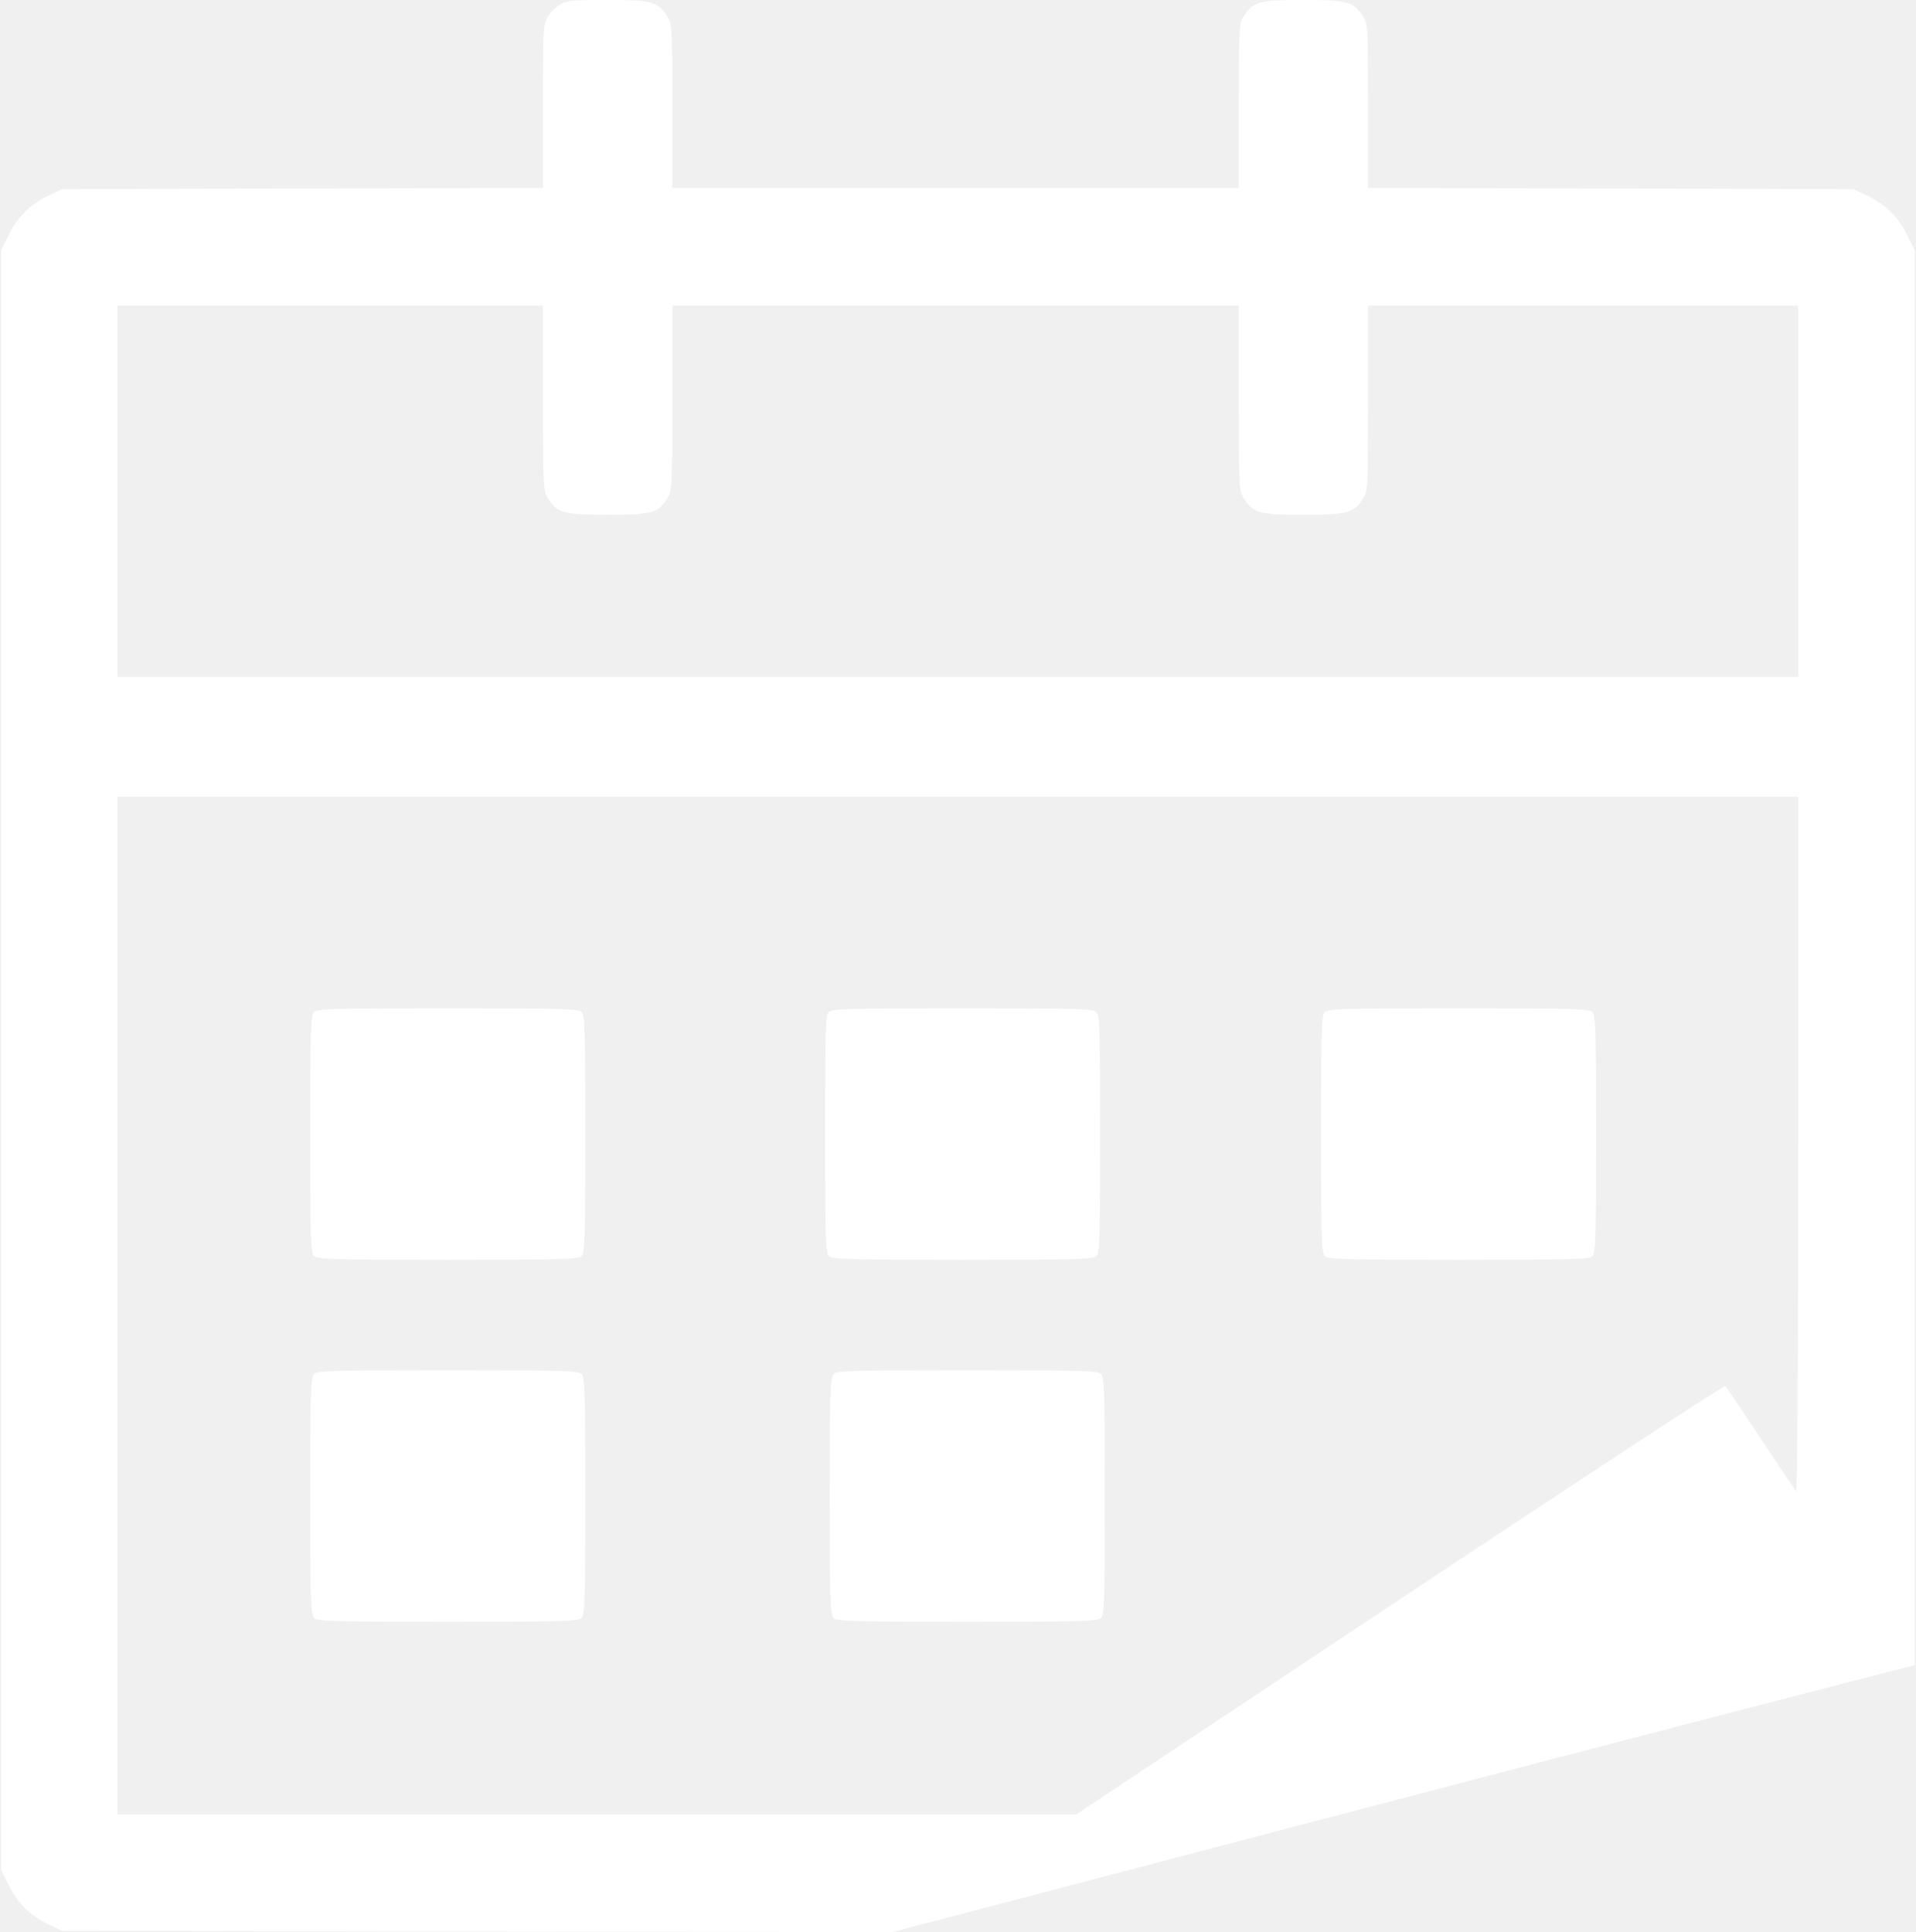
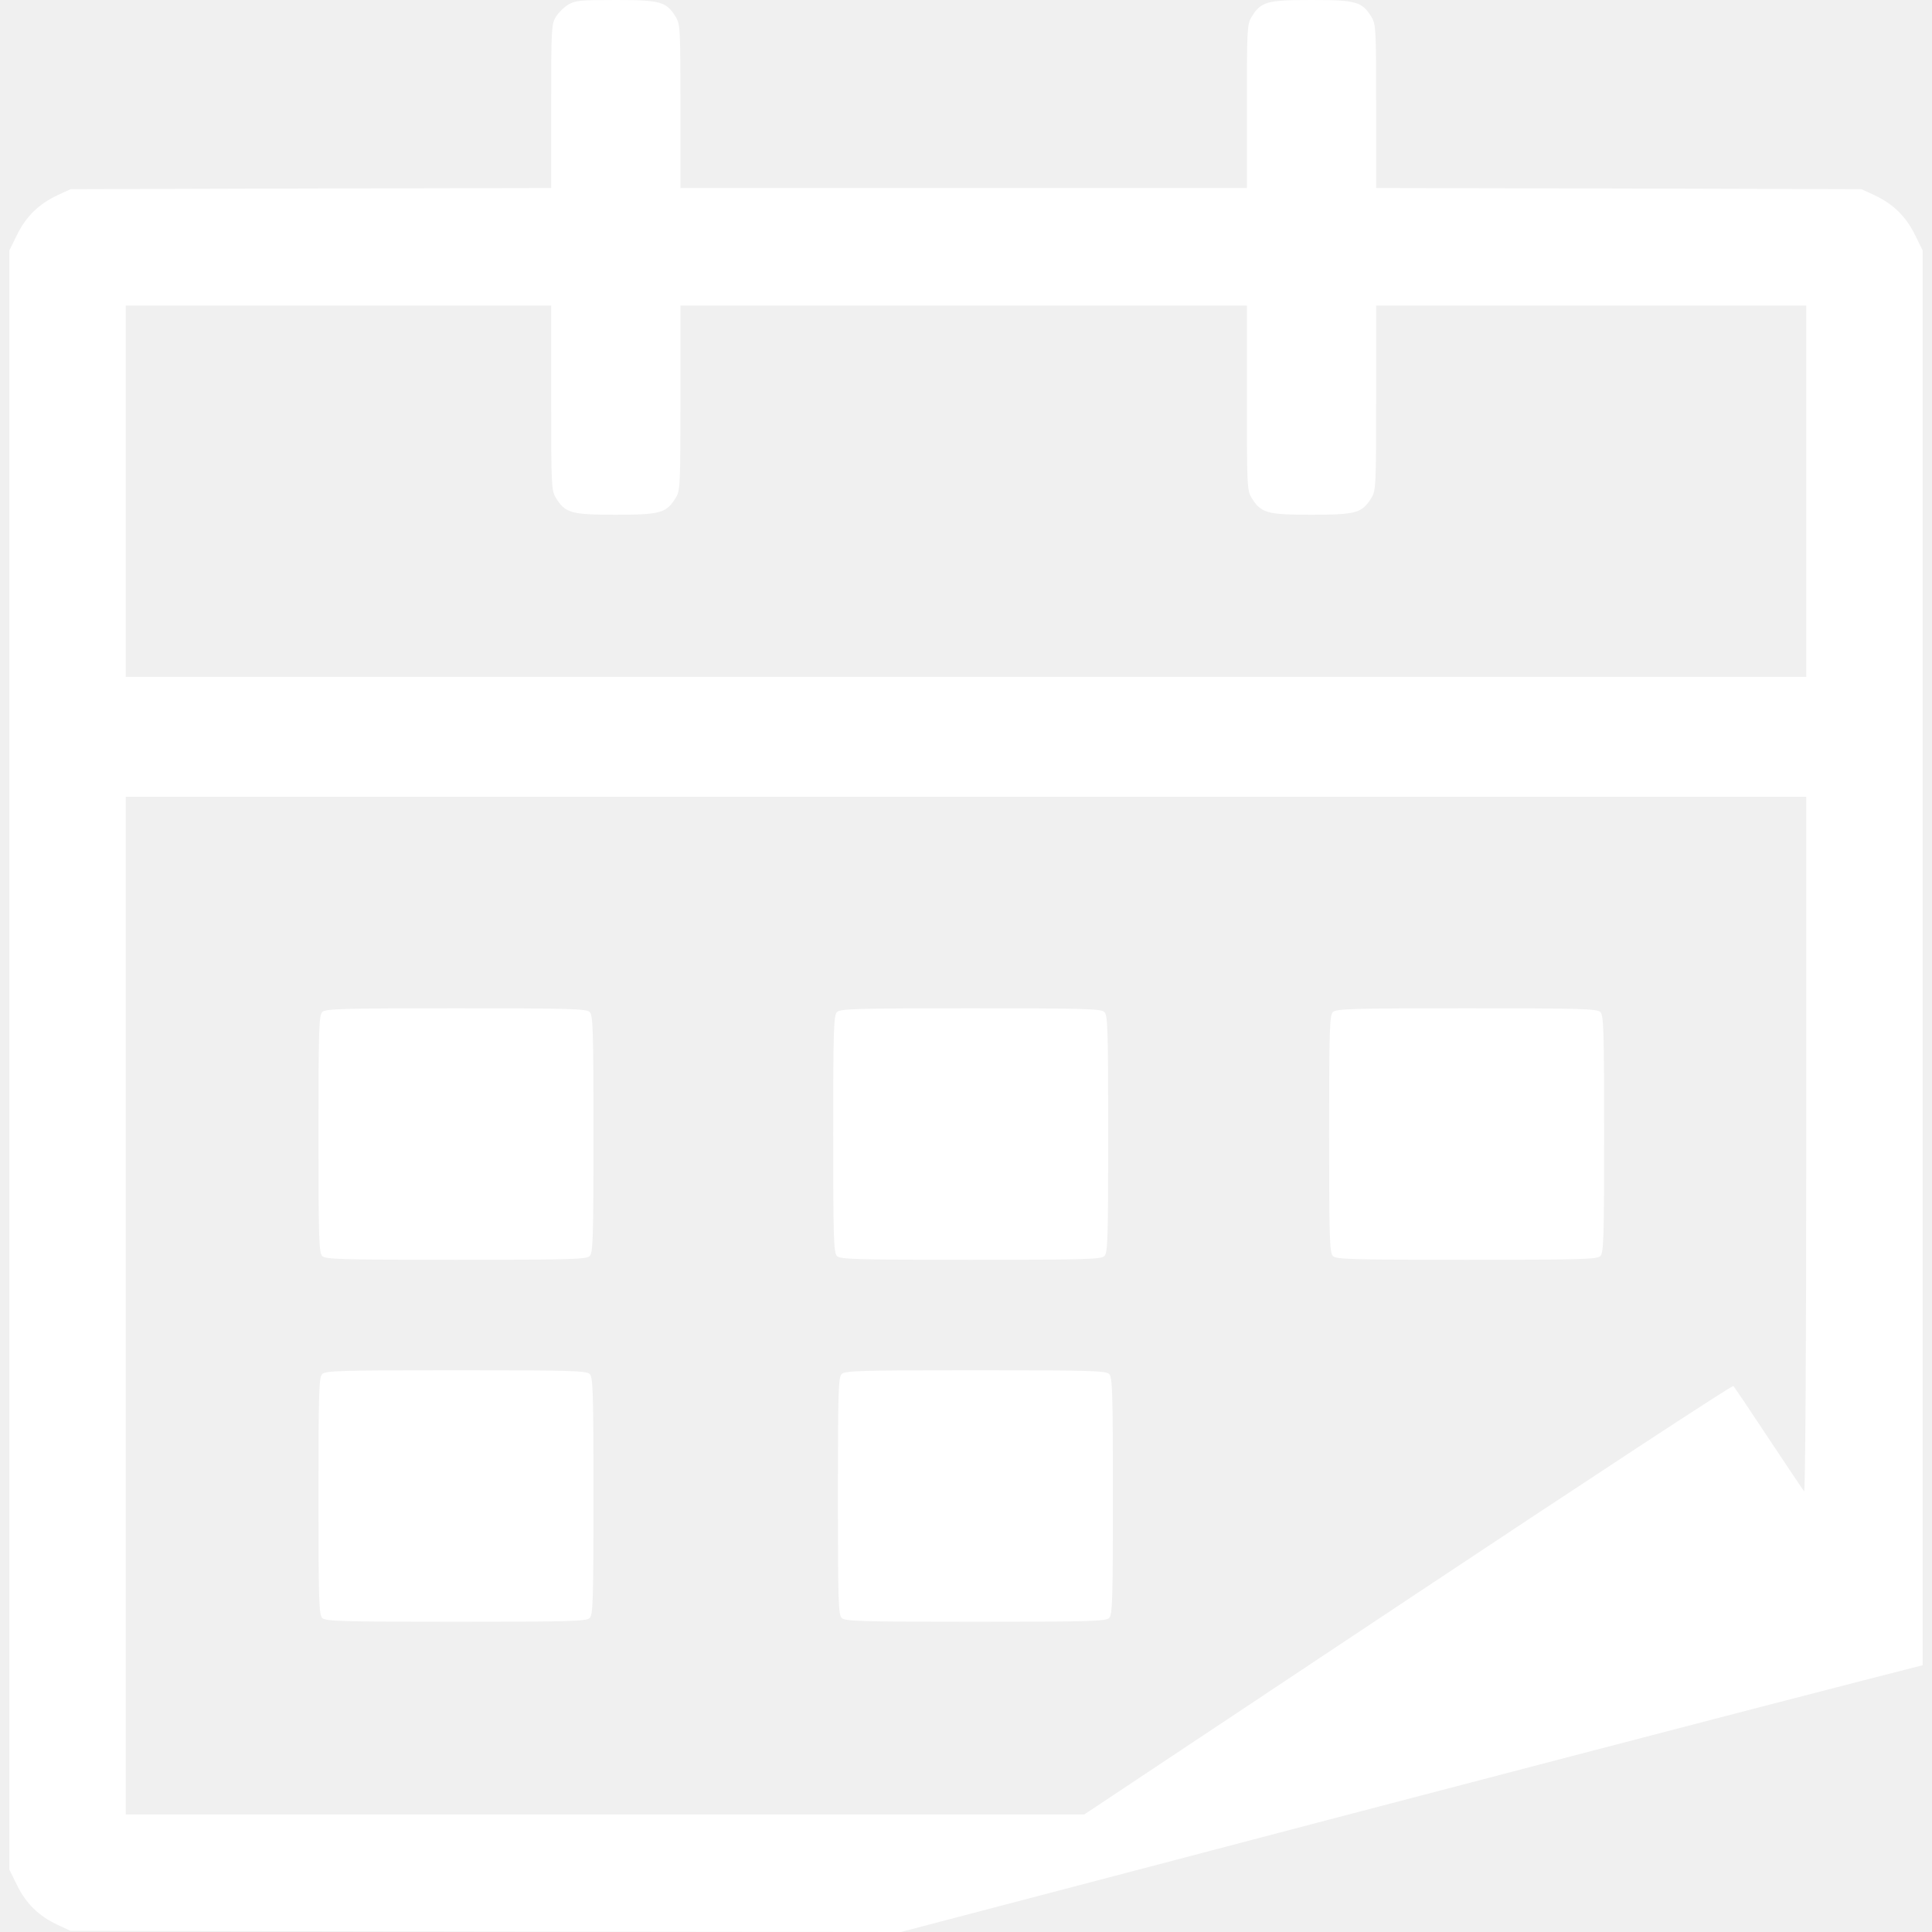
- <svg xmlns="http://www.w3.org/2000/svg" version="1.0" width="815pt" height="822pt" viewBox="0 0 815 822" preserveAspectRatio="xMidYMid meet">
+ <svg xmlns="http://www.w3.org/2000/svg" version="1.0" width="18pt" height="18pt" viewBox="0 0 815 822" preserveAspectRatio="xMidYMid meet">
  <g transform="translate(0,822) scale(0.1,-0.1)" fill="#FFFFFF" stroke="none">
    <path d="M2382 8200 c-18 -11 -41 -34 -52 -52 -19 -31 -20 -51 -20 -380 l0 -348 -1022 -2 -1023 -3 -56 -26 c-79 -37 -133 -90 -171 -167 l-33 -67 0 -3445 0 -3445 33 -67 c38 -77 92 -130 171 -167 l56 -26 1766 -3 1767 -2 953 250 c1139 300 2795 732 3144 821 l250 64 0 3010 0 3010 -33 67 c-38 77 -92 130 -171 167 l-56 26 -1032 3 -1033 2 0 348 c0 329 -1 349 -20 380 -40 65 -65 72 -255 72 -190 0 -215 -7 -255 -72 -19 -31 -20 -51 -20 -380 l0 -348 -1205 0 -1205 0 0 348 c0 329 -1 349 -20 380 -40 65 -65 72 -255 72 -152 0 -173 -2 -203 -20z m-72 -1672 c0 -375 1 -395 20 -426 40 -65 65 -72 255 -72 190 0 215 7 255 72 19 31 20 51 20 426 l0 392 1205 0 1205 0 0 -392 c0 -375 1 -395 20 -426 40 -65 65 -72 255 -72 190 0 215 7 255 72 19 31 20 51 20 426 l0 392 915 0 915 0 0 -790 0 -790 -3575 0 -3575 0 0 790 0 790 905 0 905 0 0 -392z m5340 -3180 c0 -848 -4 -1478 -9 -1473 -5 6 -73 107 -151 225 -78 118 -146 219 -150 223 -4 5 -627 -404 -1384 -907 l-1378 -916 -2039 0 -2039 0 0 2165 0 2165 3575 0 3575 0 0 -1482z" />
    <path d="M1336 3914 c-14 -14 -16 -75 -16 -519 0 -444 2 -505 16 -519 14 -14 79 -16 569 -16 490 0 555 2 569 16 14 14 16 75 16 519 0 444 -2 505 -16 519 -14 14 -79 16 -569 16 -490 0 -555 -2 -569 -16z" />
    <path d="M3526 3914 c-14 -14 -16 -75 -16 -519 0 -444 2 -505 16 -519 14 -14 79 -16 569 -16 490 0 555 2 569 16 14 14 16 75 16 519 0 444 -2 505 -16 519 -14 14 -79 16 -569 16 -490 0 -555 -2 -569 -16z" />
    <path d="M5636 3914 c-14 -14 -16 -75 -16 -519 0 -444 2 -505 16 -519 14 -14 79 -16 569 -16 490 0 555 2 569 16 14 14 16 75 16 519 0 444 -2 505 -16 519 -14 14 -79 16 -569 16 -490 0 -555 -2 -569 -16z" />
    <path d="M1336 2374 c-14 -14 -16 -75 -16 -519 0 -444 2 -505 16 -519 14 -14 79 -16 569 -16 490 0 555 2 569 16 14 14 16 75 16 519 0 444 -2 505 -16 519 -14 14 -79 16 -569 16 -490 0 -555 -2 -569 -16z" />
    <path d="M3546 2374 c-14 -14 -16 -75 -16 -519 0 -444 2 -505 16 -519 14 -14 79 -16 569 -16 490 0 555 2 569 16 14 14 16 75 16 519 0 444 -2 505 -16 519 -14 14 -79 16 -569 16 -490 0 -555 -2 -569 -16z" />
  </g>
</svg>
